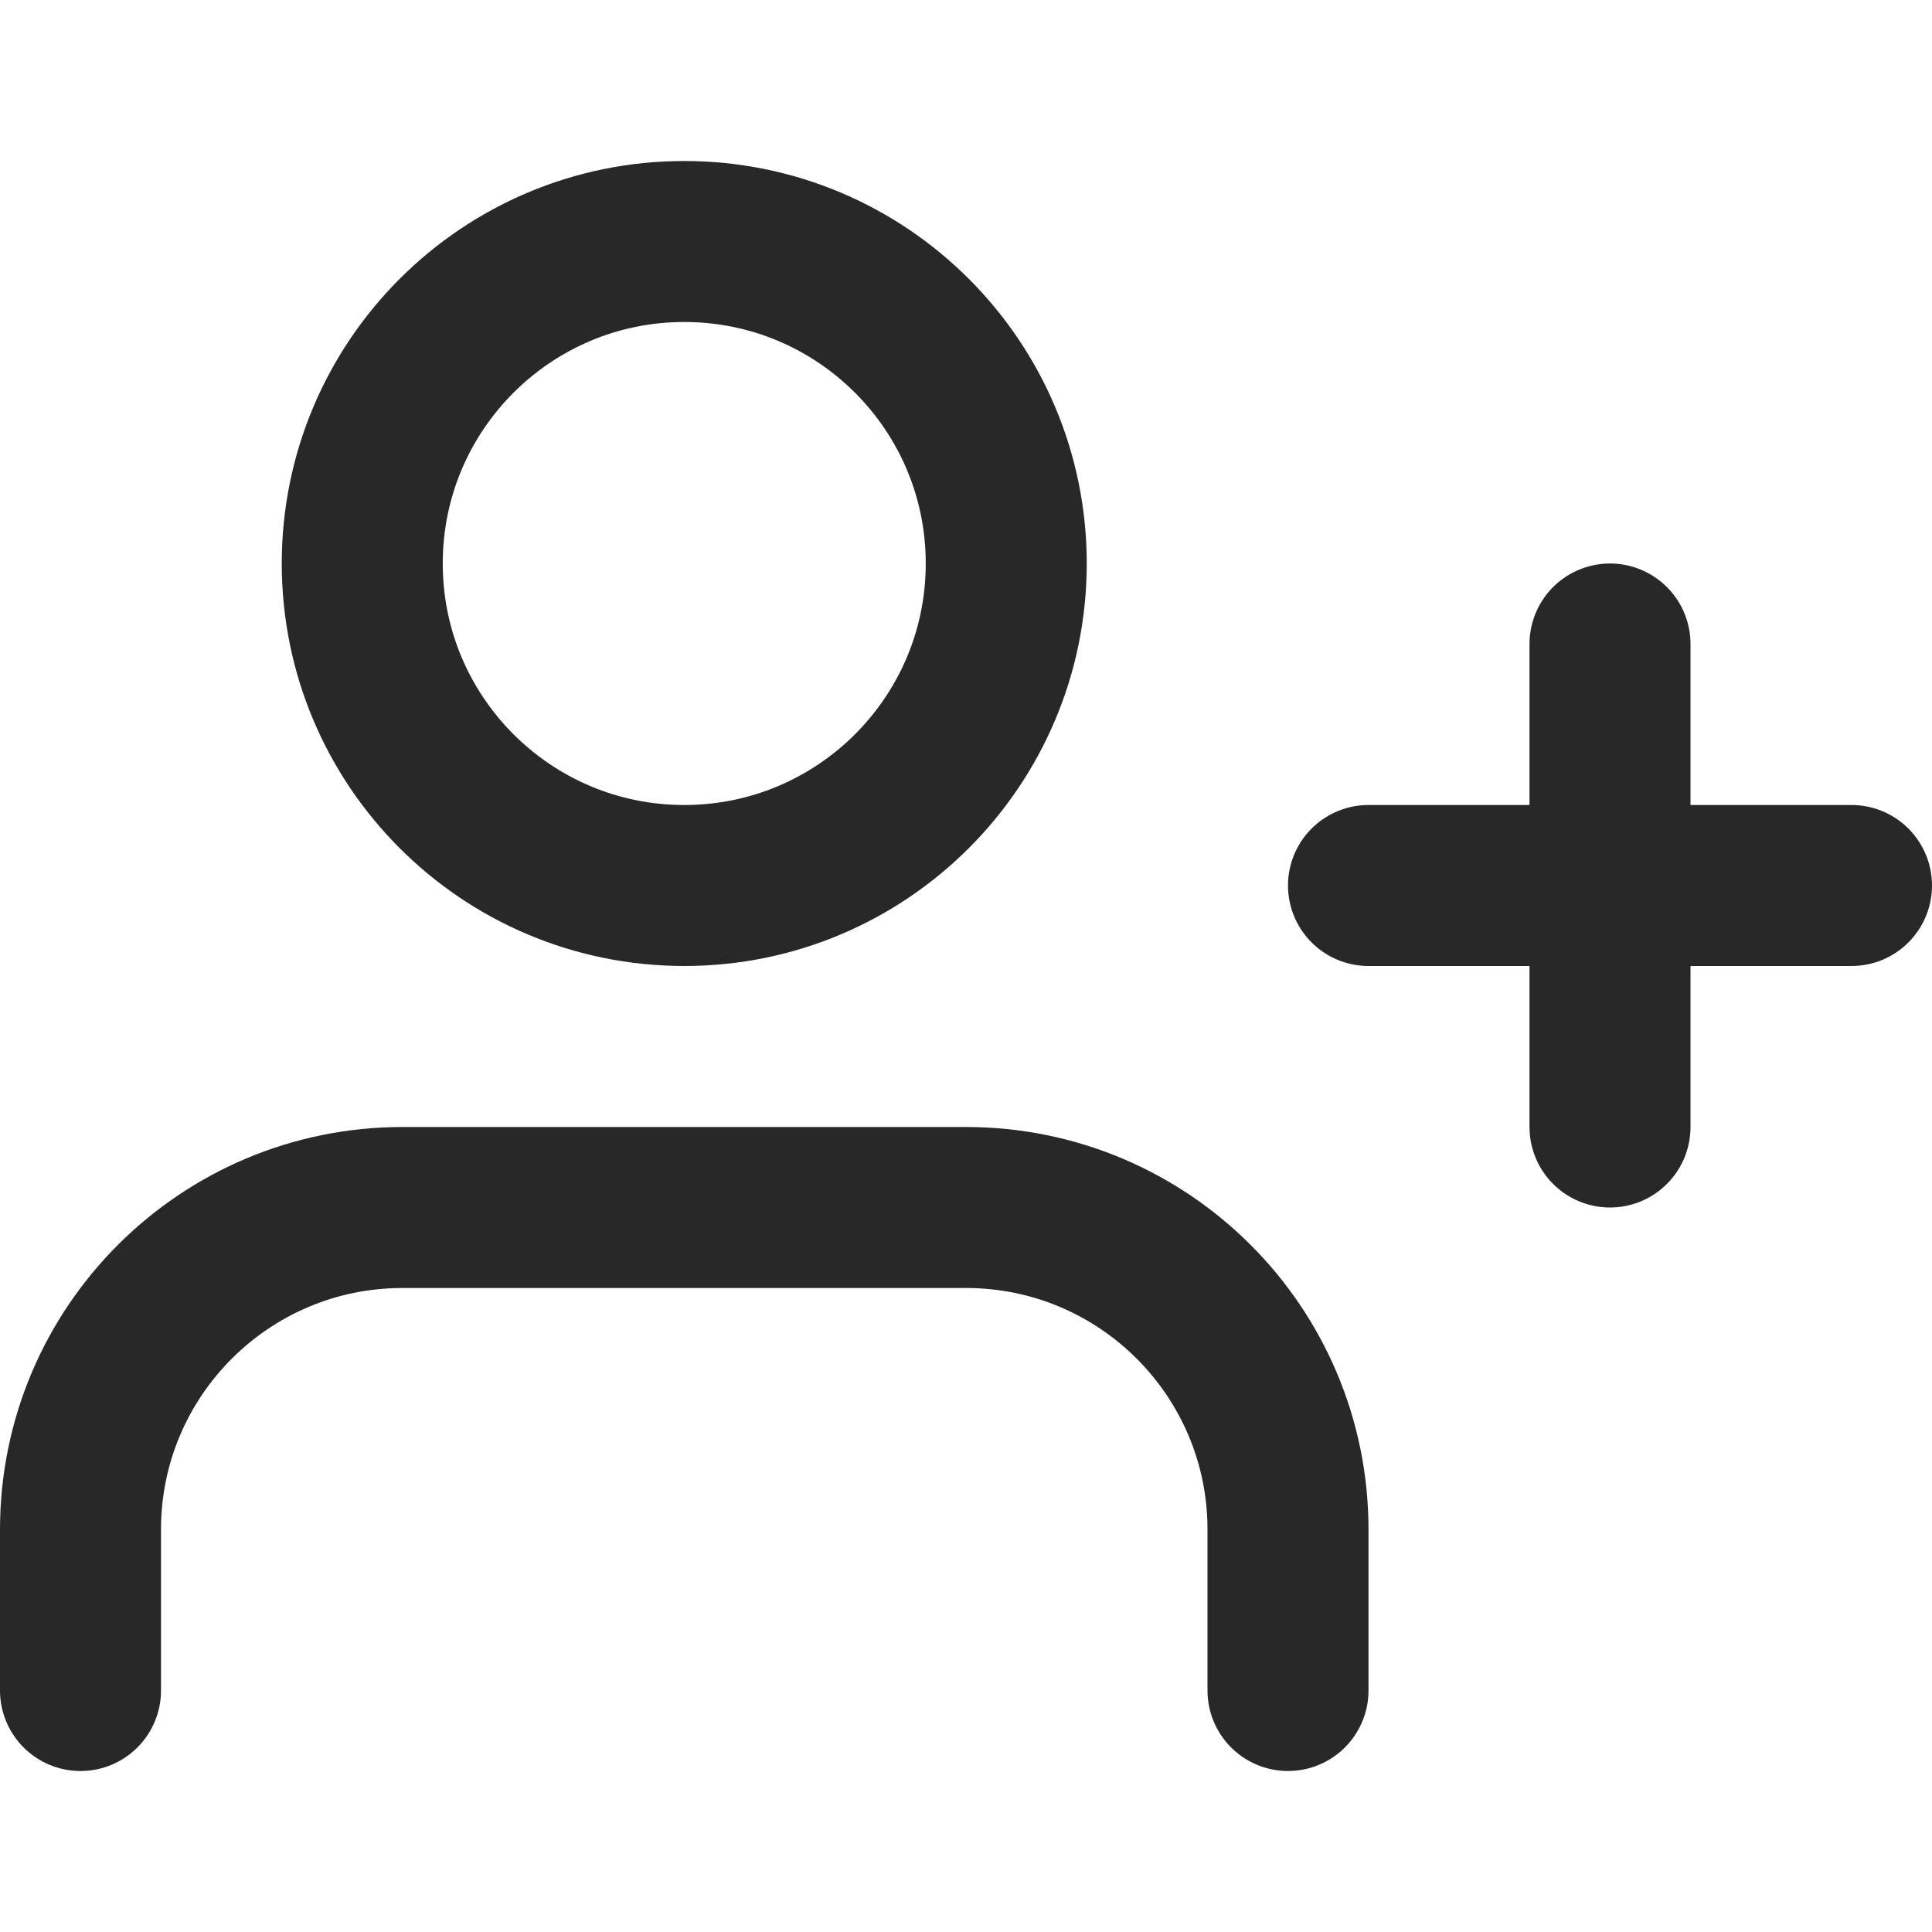
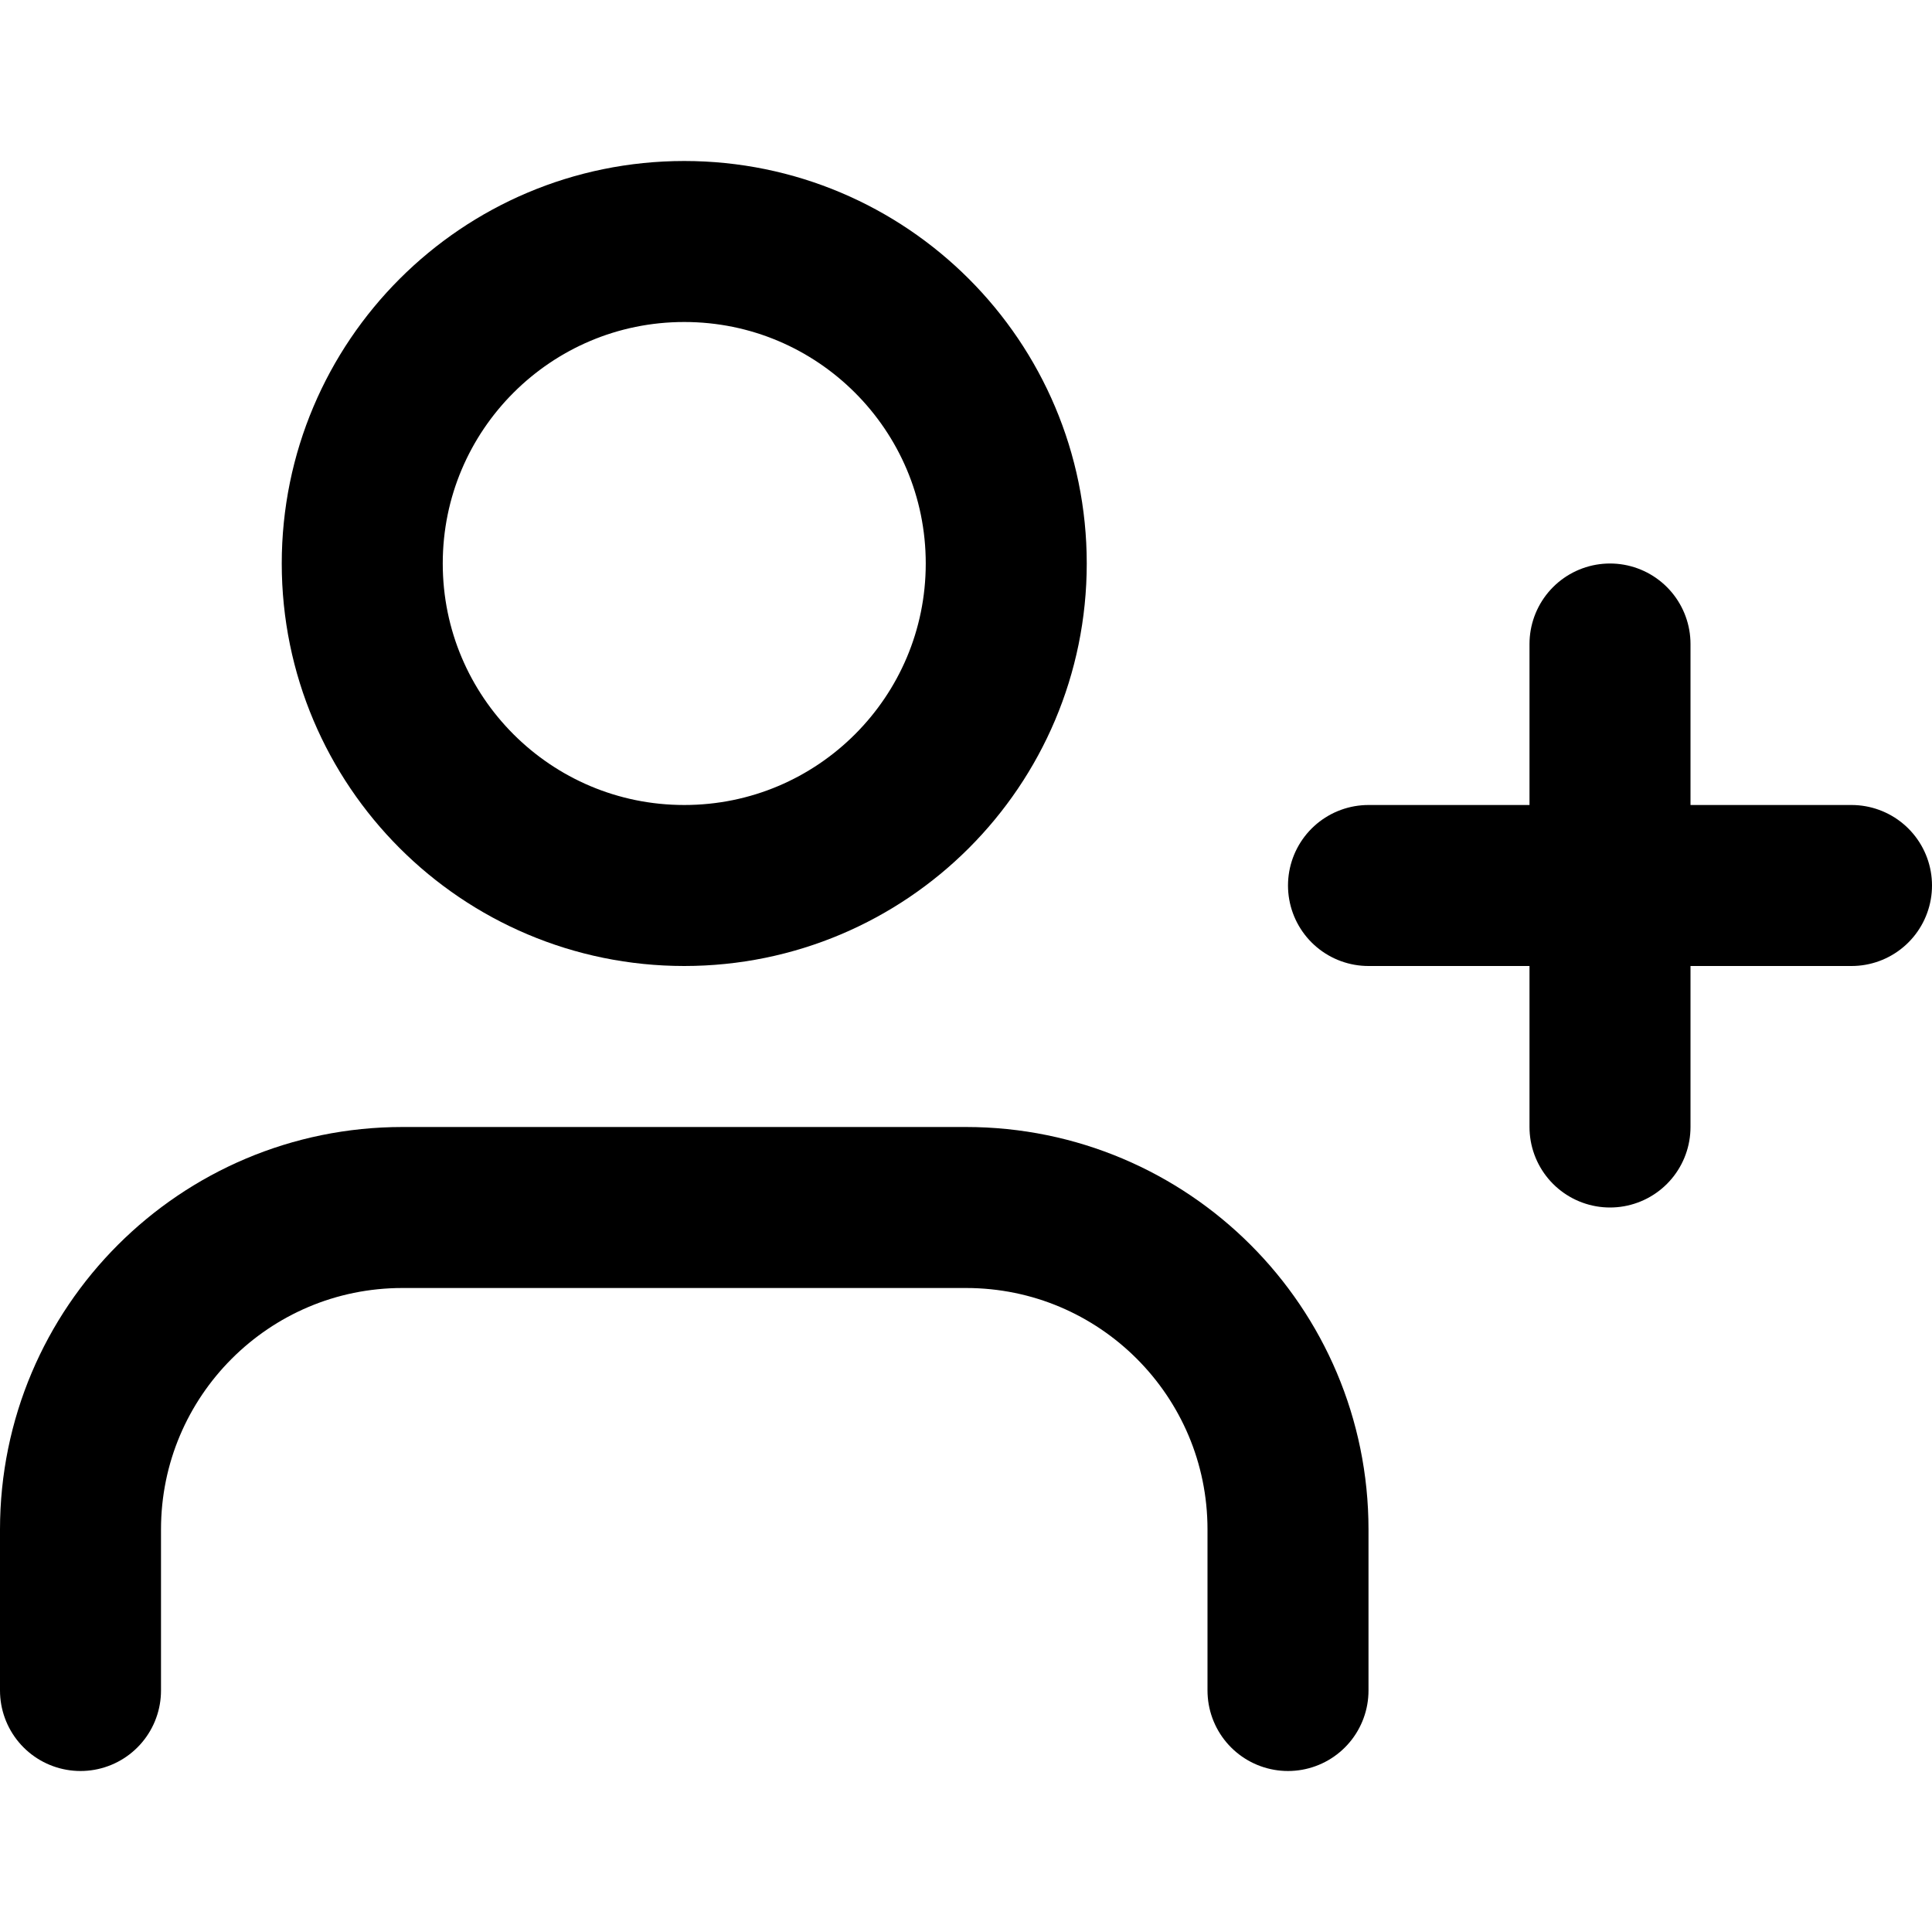
- <svg xmlns="http://www.w3.org/2000/svg" width="24" height="24" viewBox="0 0 24 24" fill="none" stroke="#282828" stroke-width="2" stroke-linecap="round" stroke-linejoin="round" class="feather feather-user-plus">
+ <svg xmlns="http://www.w3.org/2000/svg" width="24" height="24" viewBox="0 0 24 24" fill="none" stroke="currentColor" stroke-width="2" stroke-linecap="round" stroke-linejoin="round" class="feather feather-user-plus">
  <path d="M16 21v-2a4 4 0 0 0-4-4H5a4 4 0 0 0-4 4v2" />
  <circle cx="8.5" cy="7" r="4" />
  <line x1="20" y1="8" x2="20" y2="14" />
  <line x1="23" y1="11" x2="17" y2="11" />
</svg>
